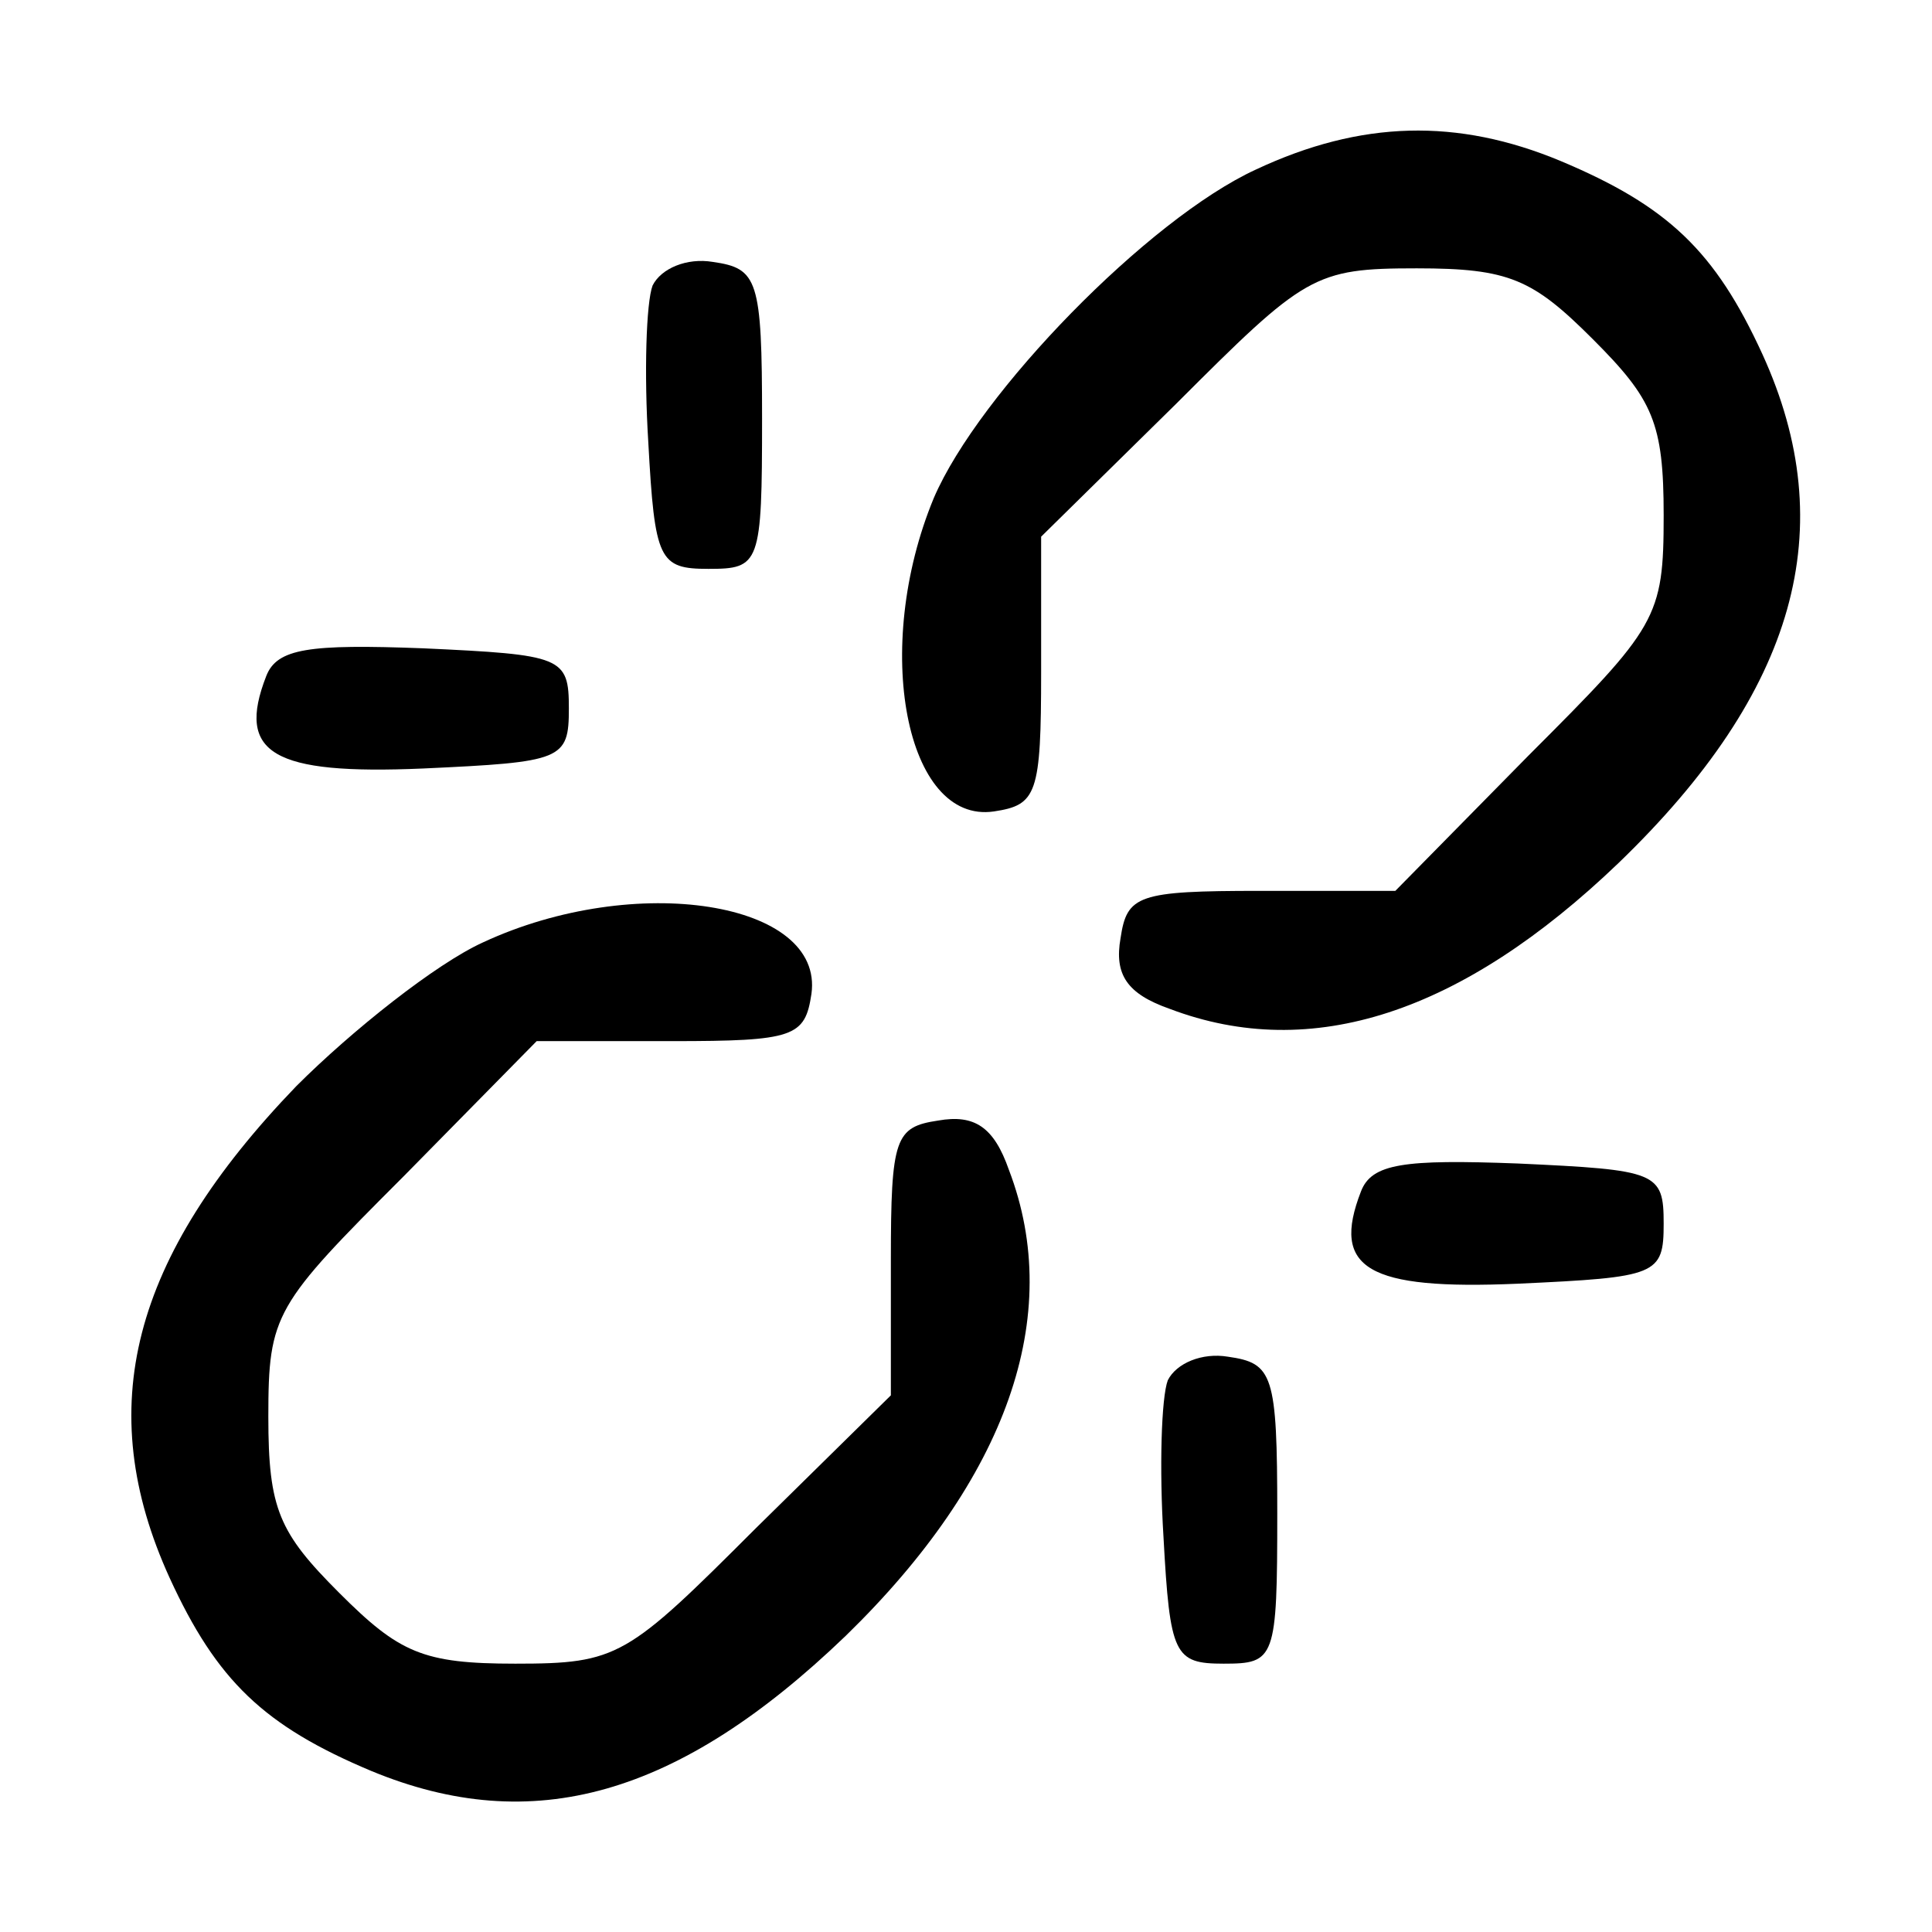
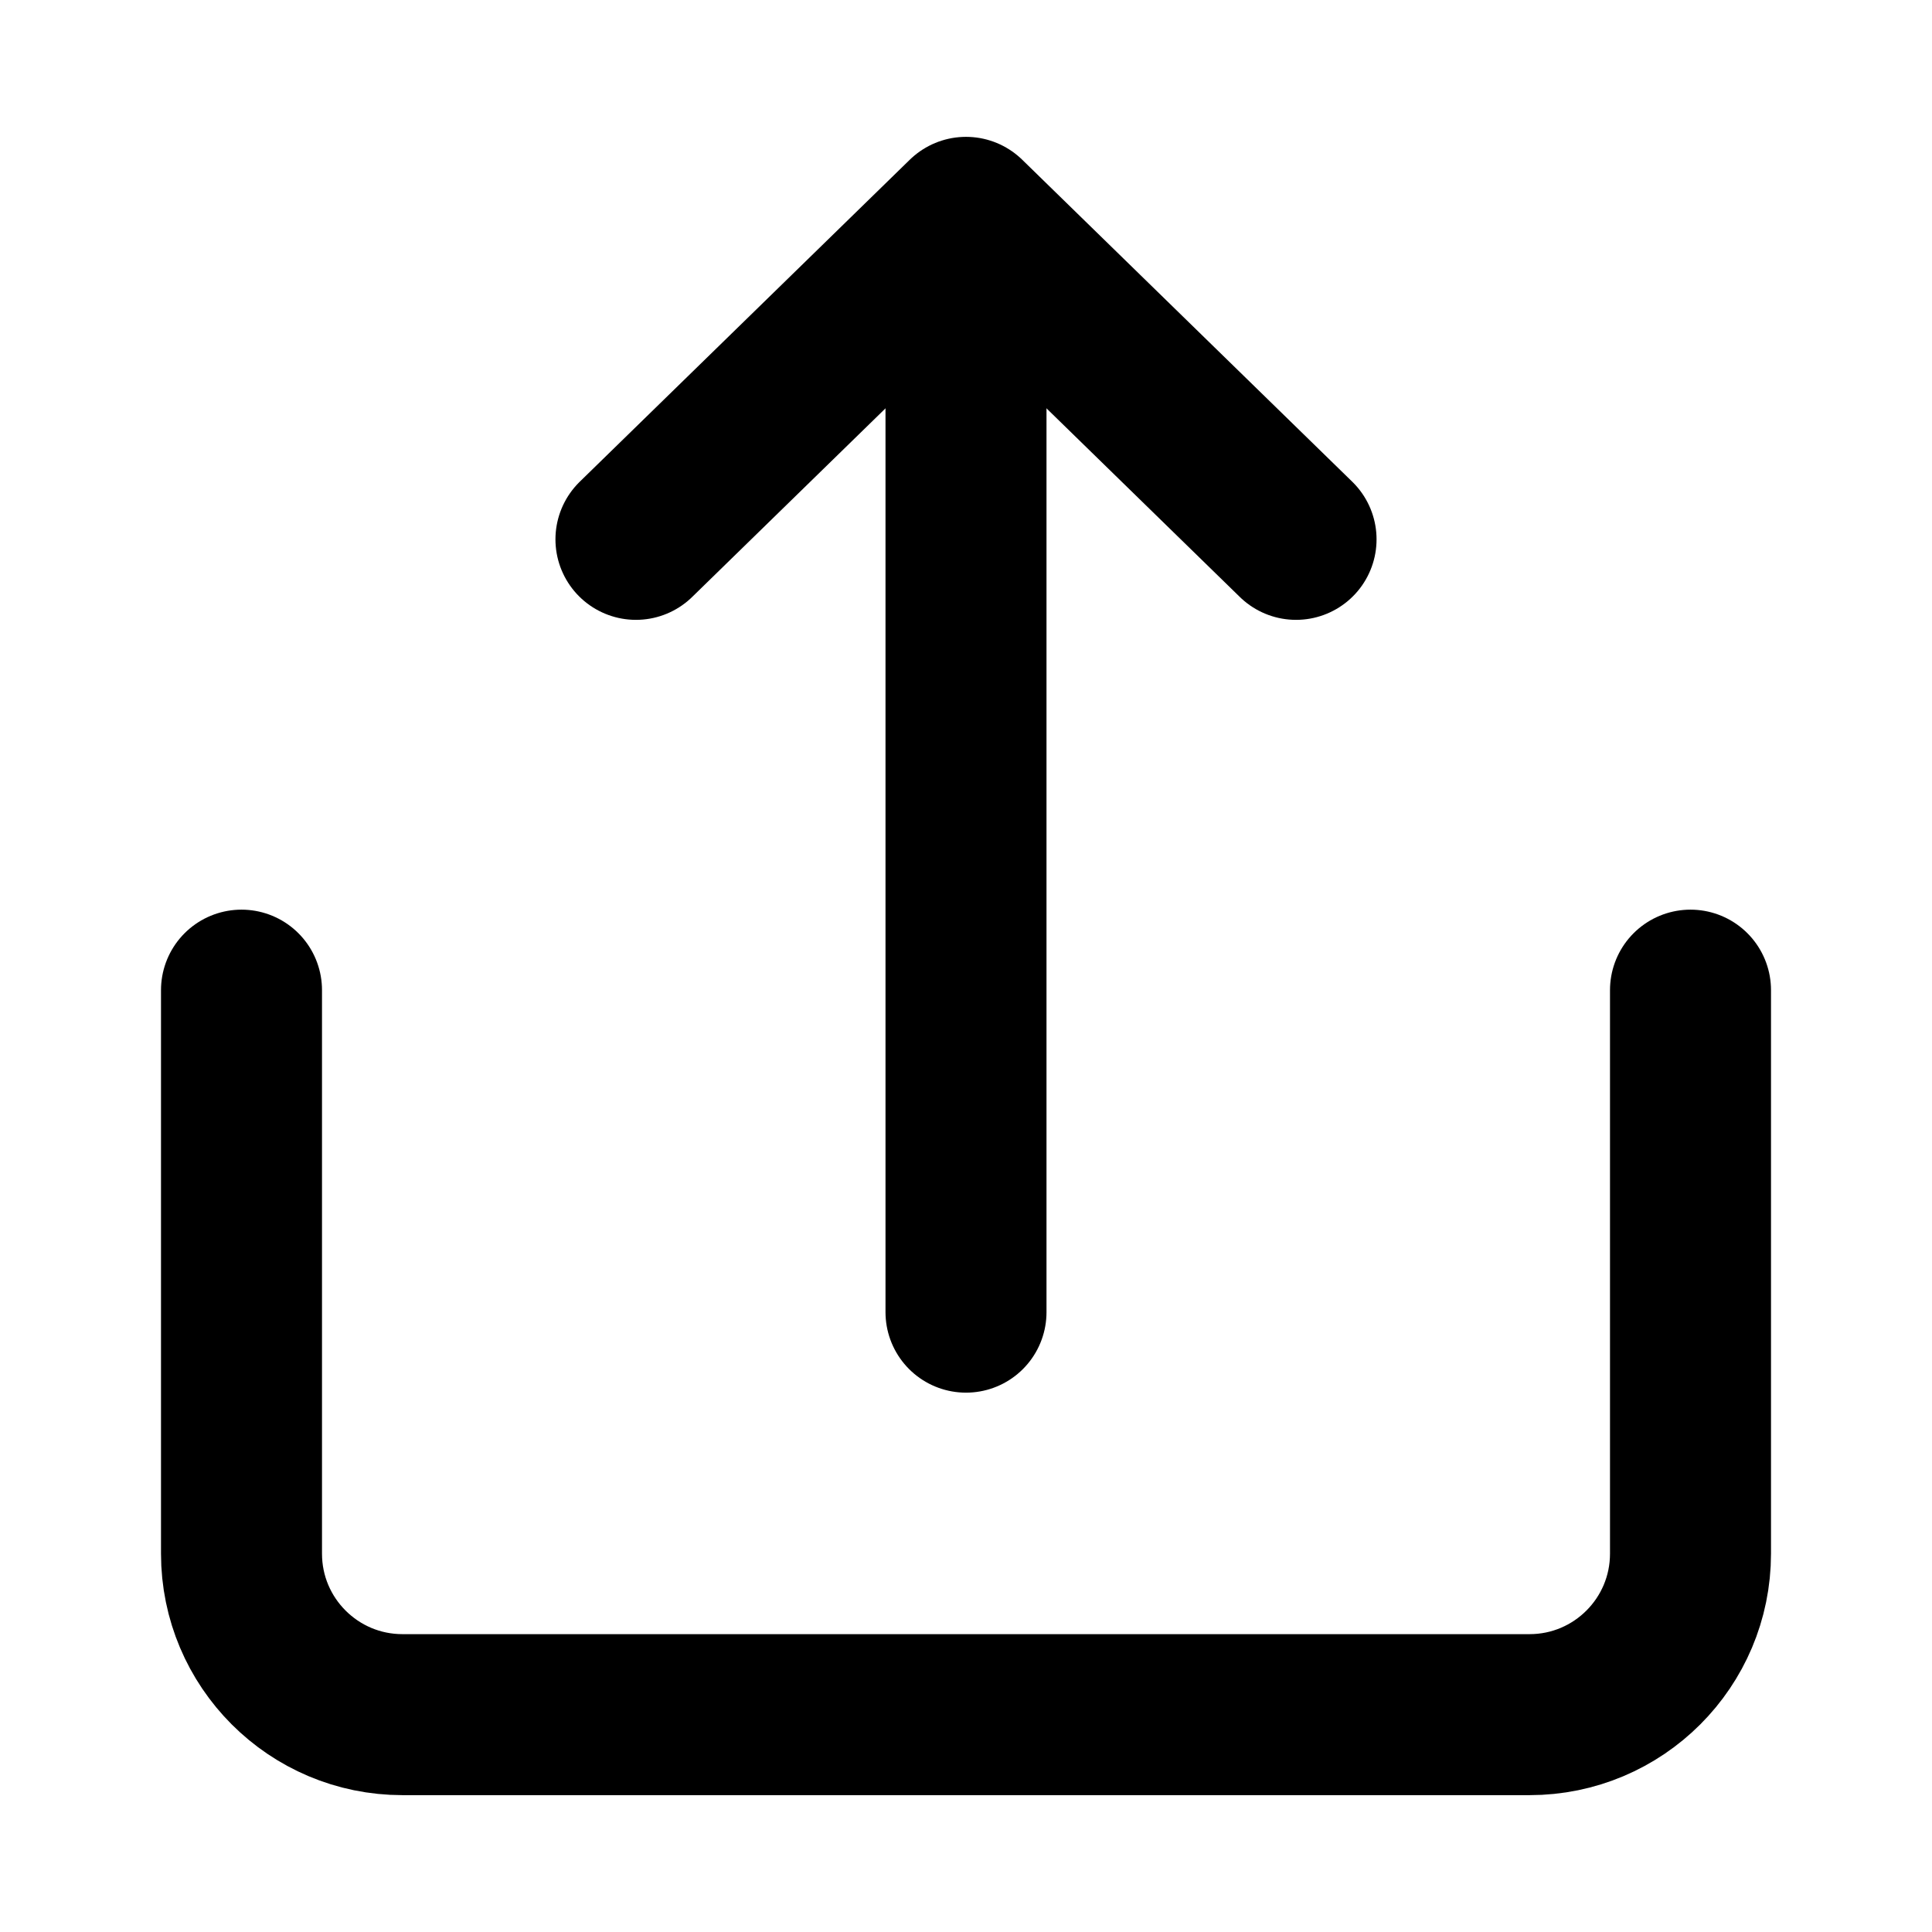
- <svg xmlns="http://www.w3.org/2000/svg" version="1.0" width="90pt" height="90pt" viewBox="0 0 90 90" preserveAspectRatio="xMidYMid meet">
-   <g transform="translate(0,90) scale(0.1,-0.1)" fill="#000000" stroke="none">
-     <path d="M585 821 c-50 -23 -129 -104 -150 -153 -29 -70 -13 -152 28 -146 20 3 22 8 22 65 l0 63 63 62 c60 60 64 63 112 63 43 0 54 -5 82 -33 28 -28 33 -39 33 -82 0 -48 -3 -52 -63 -112 l-62 -63 -63 0 c-57 0 -62 -2 -65 -22 -3 -17 3 -26 23 -33 66 -25 136 -2 209 68 83 80 104 156 67 237 -22 48 -44 69 -94 90 -48 20 -93 19 -142 -4z" />
-     <path d="M304 767 c-3 -8 -4 -41 -2 -73 3 -55 5 -59 28 -59 24 0 25 2 25 70 0 65 -2 70 -23 73 -12 2 -24 -3 -28 -11z" />
-     <path d="M124 585 c-14 -36 3 -46 73 -43 65 3 68 4 68 28 0 24 -3 25 -68 28 -53 2 -68 0 -73 -13z" />
-     <path d="M225 461 c-22 -10 -61 -41 -87 -67 -77 -80 -95 -150 -59 -229 22 -48 44 -69 94 -90 75 -31 143 -12 221 63 75 73 102 149 76 217 -7 20 -16 26 -33 23 -20 -3 -22 -8 -22 -65 l0 -63 -63 -62 c-60 -60 -64 -63 -112 -63 -43 0 -54 5 -82 33 -28 28 -33 39 -33 82 0 48 3 52 63 112 l62 63 63 0 c57 0 62 2 65 22 6 43 -82 57 -153 24z" />
-     <path d="M634 345 c-14 -36 3 -46 73 -43 65 3 68 4 68 28 0 24 -3 25 -68 28 -53 2 -68 0 -73 -13z" />
-     <path d="M544 257 c-3 -8 -4 -41 -2 -73 3 -55 5 -59 28 -59 24 0 25 2 25 70 0 65 -2 70 -23 73 -12 2 -24 -3 -28 -11z" />
+ <svg xmlns="http://www.w3.org/2000/svg" width="800px" height="800px" viewBox="0 0 24 24">
+   <g id="Complete">
+     <g id="upload">
+       <g>
+         <path d="M3,12.3v7a2,2,0,0,0,2,2H19a2,2,0,0,0,2-2v-7" fill="none" stroke="#000000" stroke-linecap="round" stroke-linejoin="round" stroke-width="2" />
+         <g>
+           <polyline data-name="Right" fill="none" id="Right-2" points="7.9 6.7 12 2.7 16.1 6.7" stroke="#000000" stroke-linecap="round" stroke-linejoin="round" stroke-width="2" />
+           <line fill="none" stroke="#000000" stroke-linecap="round" stroke-linejoin="round" stroke-width="2" x1="12" x2="12" y1="16.3" y2="4.8" />
+         </g>
+       </g>
+     </g>
  </g>
</svg>
